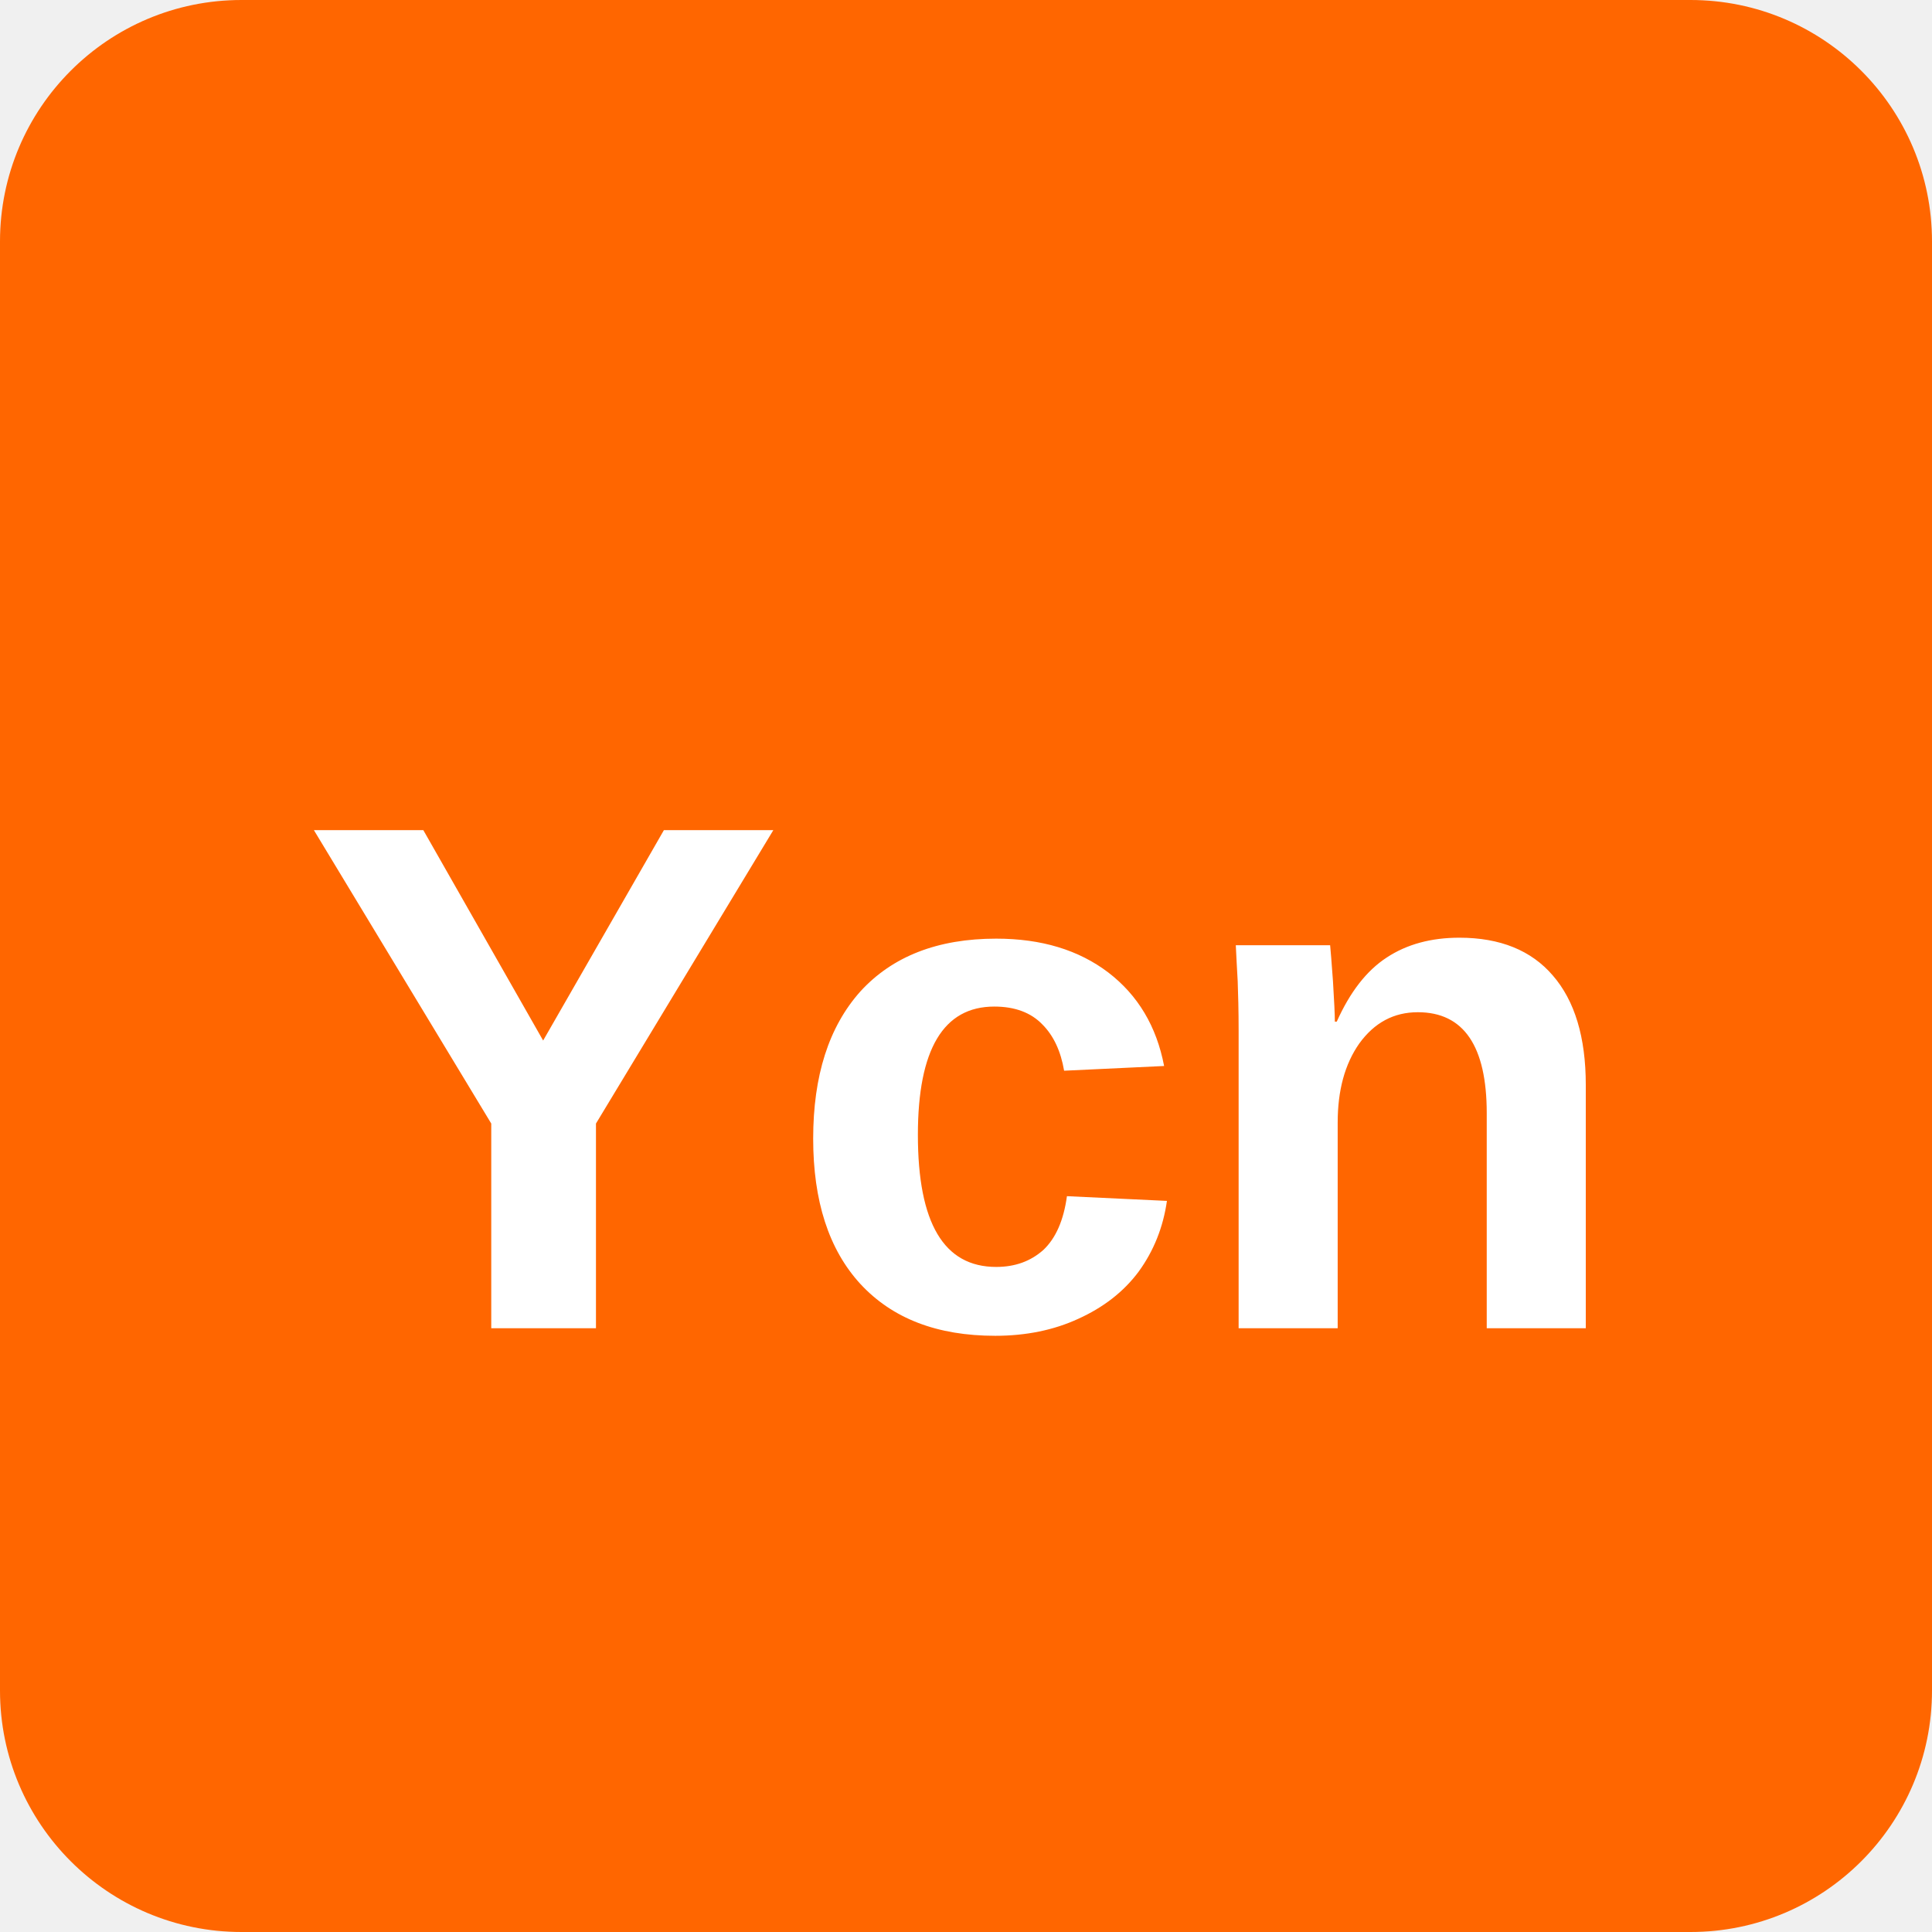
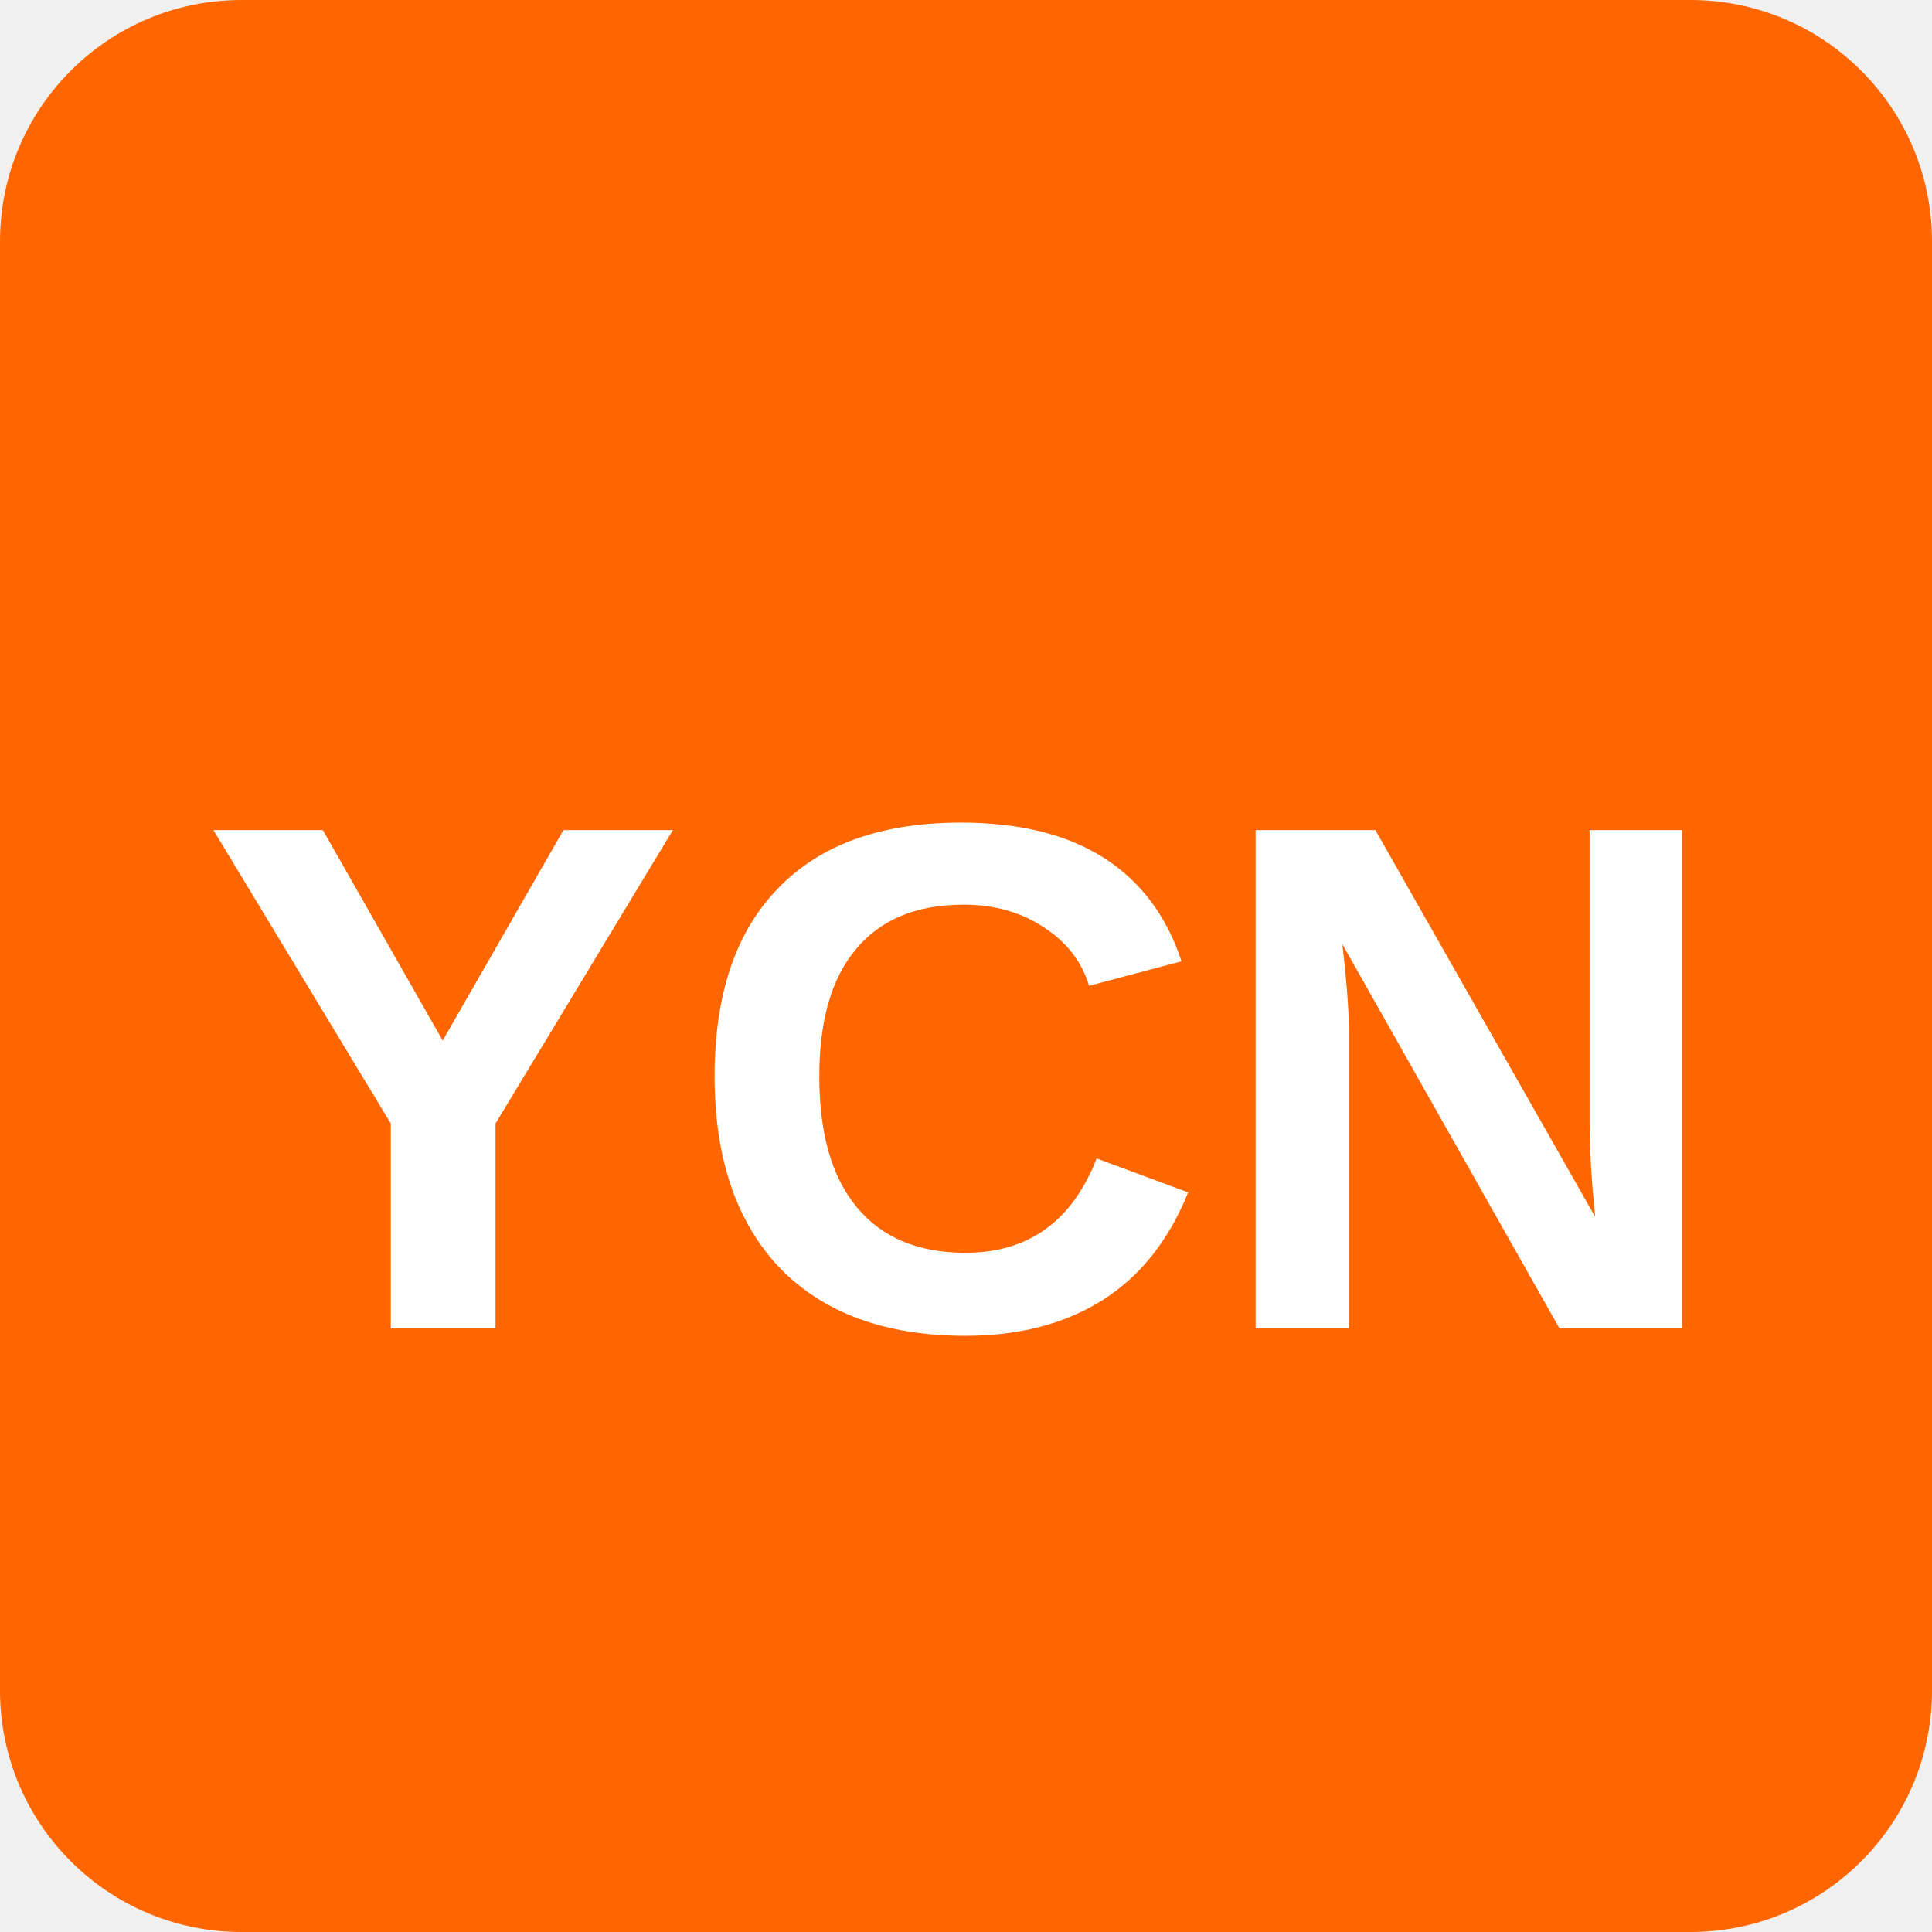
<svg xmlns="http://www.w3.org/2000/svg" viewBox="0 0 32 32">
  <rect width="32" height="32" fill="#ff6600" rx="4" />
-   <text x="16" y="22" font-family="Arial, sans-serif" font-size="12" font-weight="bold" fill="white" text-anchor="middle">Ycn</text>
+   <text x="16" y="22" font-family="Arial, sans-serif" font-size="12" font-weight="bold" fill="white" text-anchor="middle">YCN</text>
</svg>
